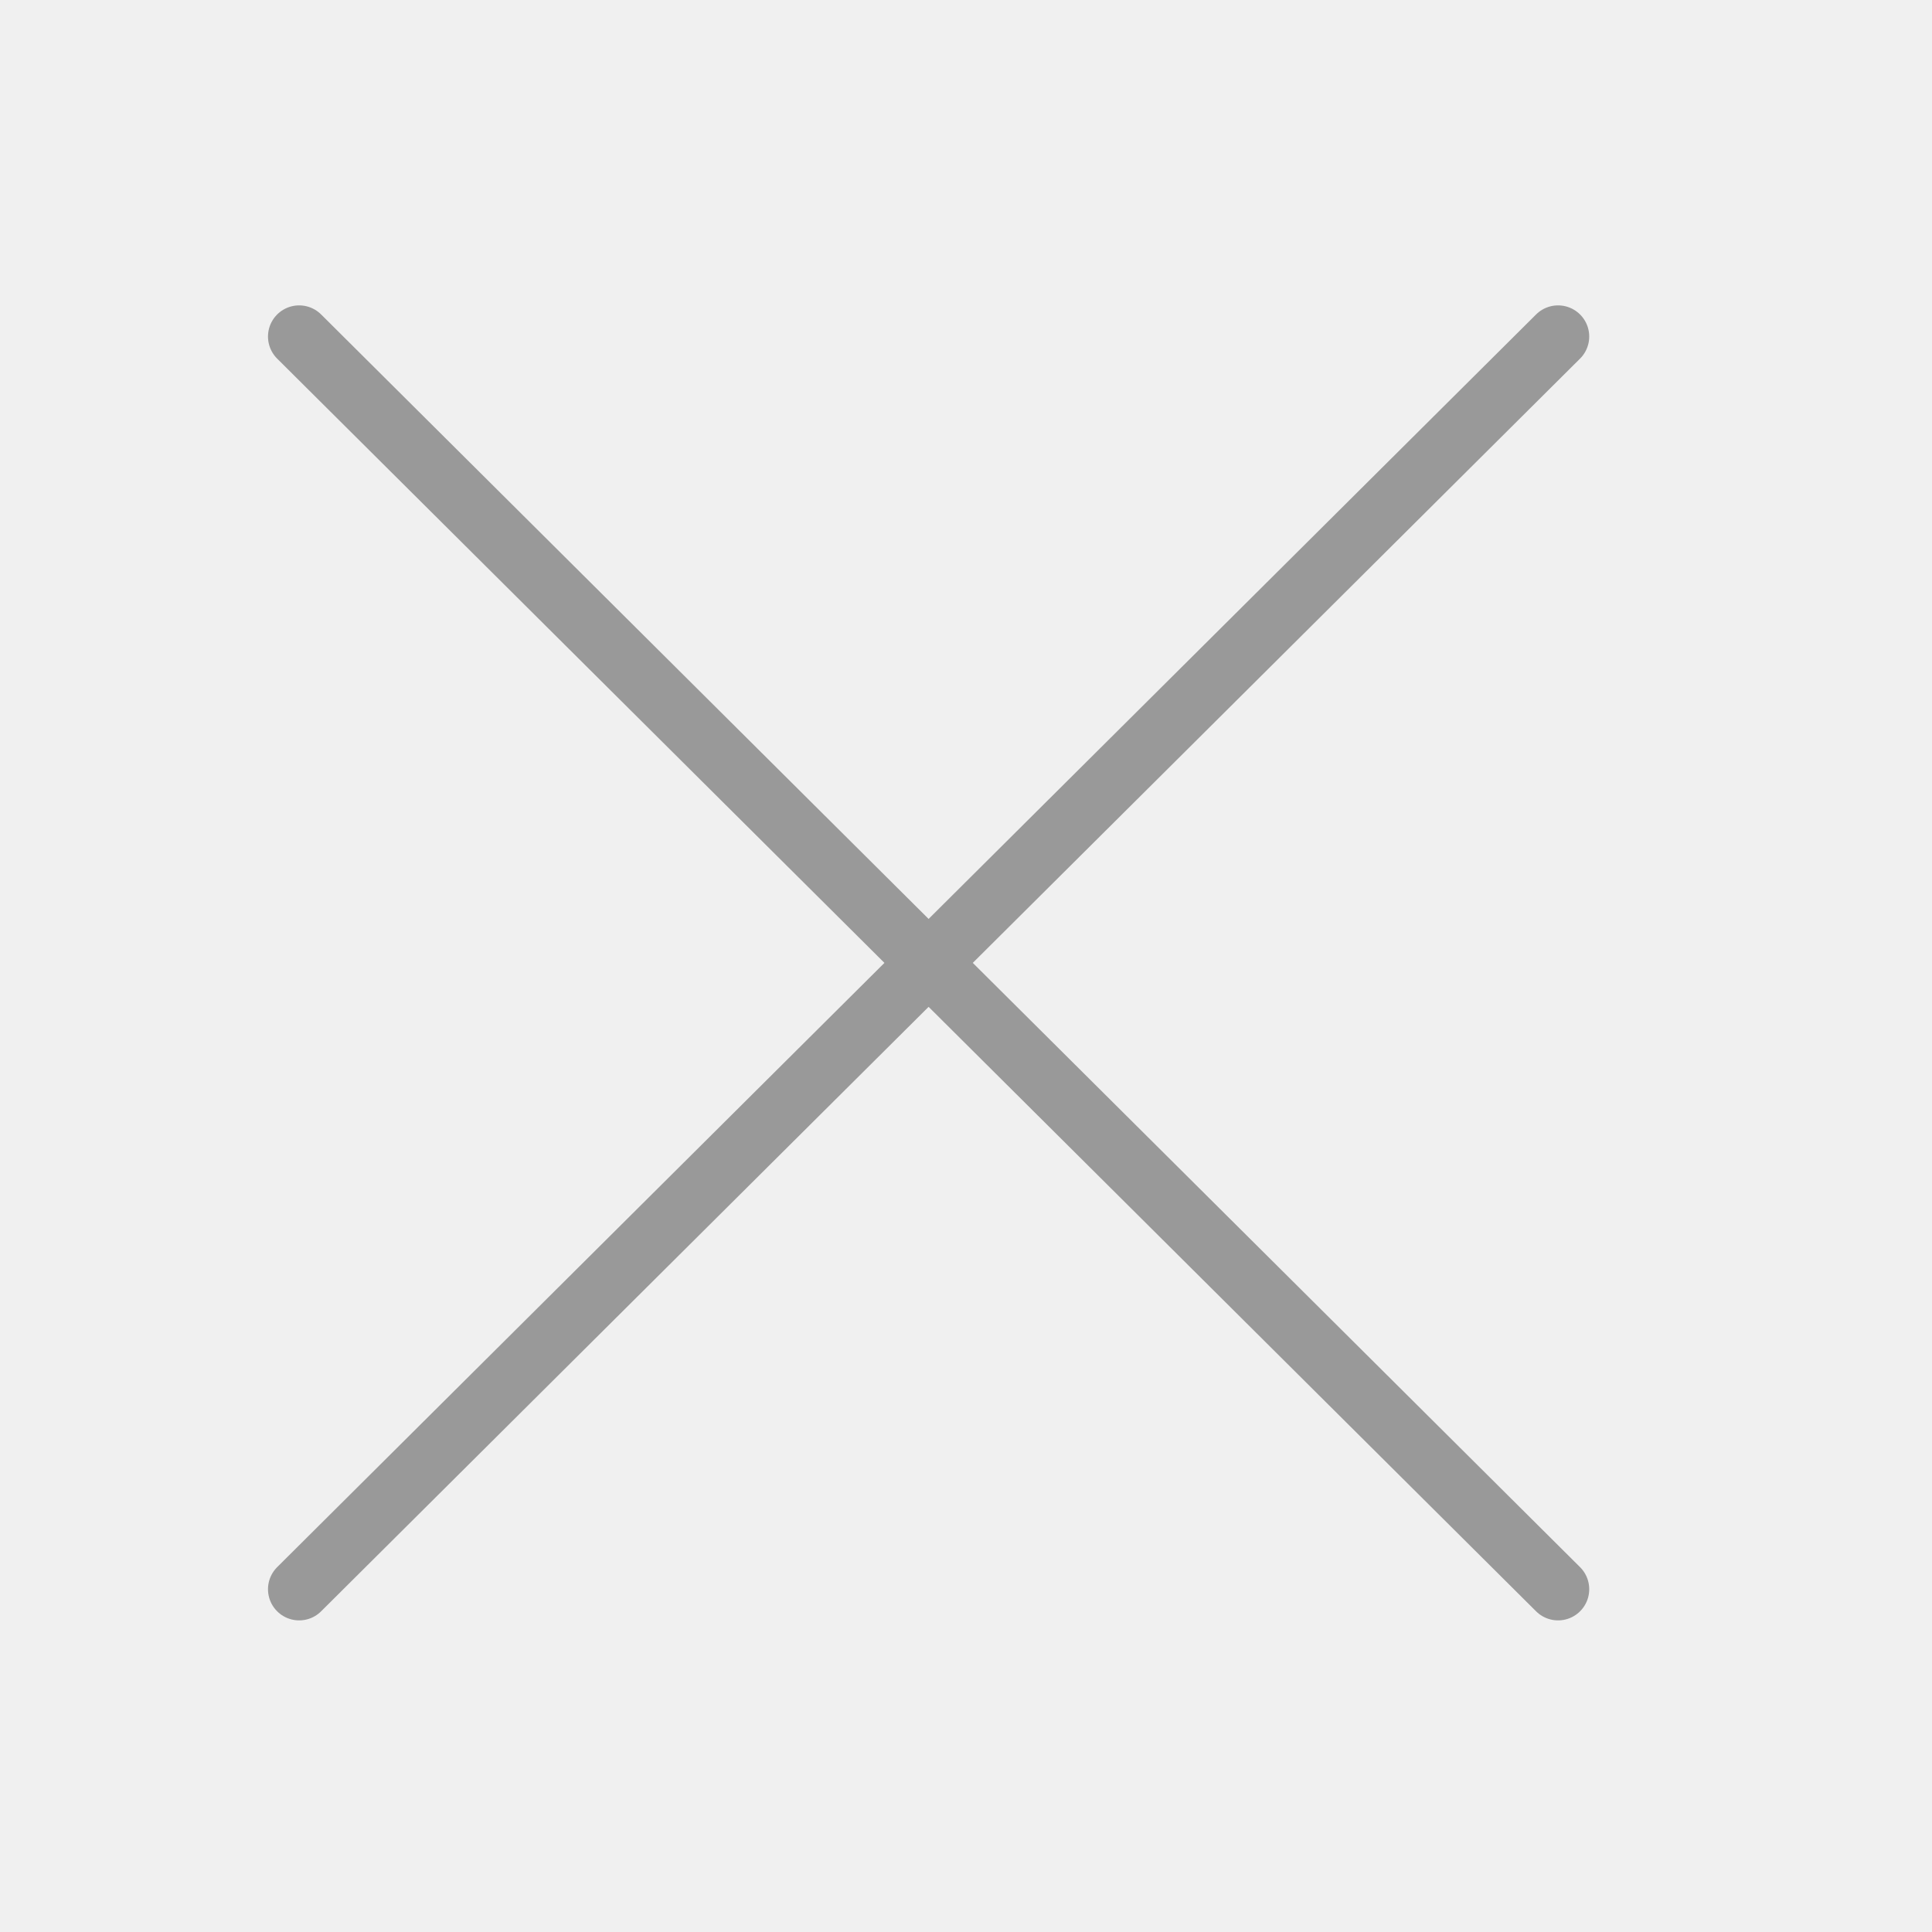
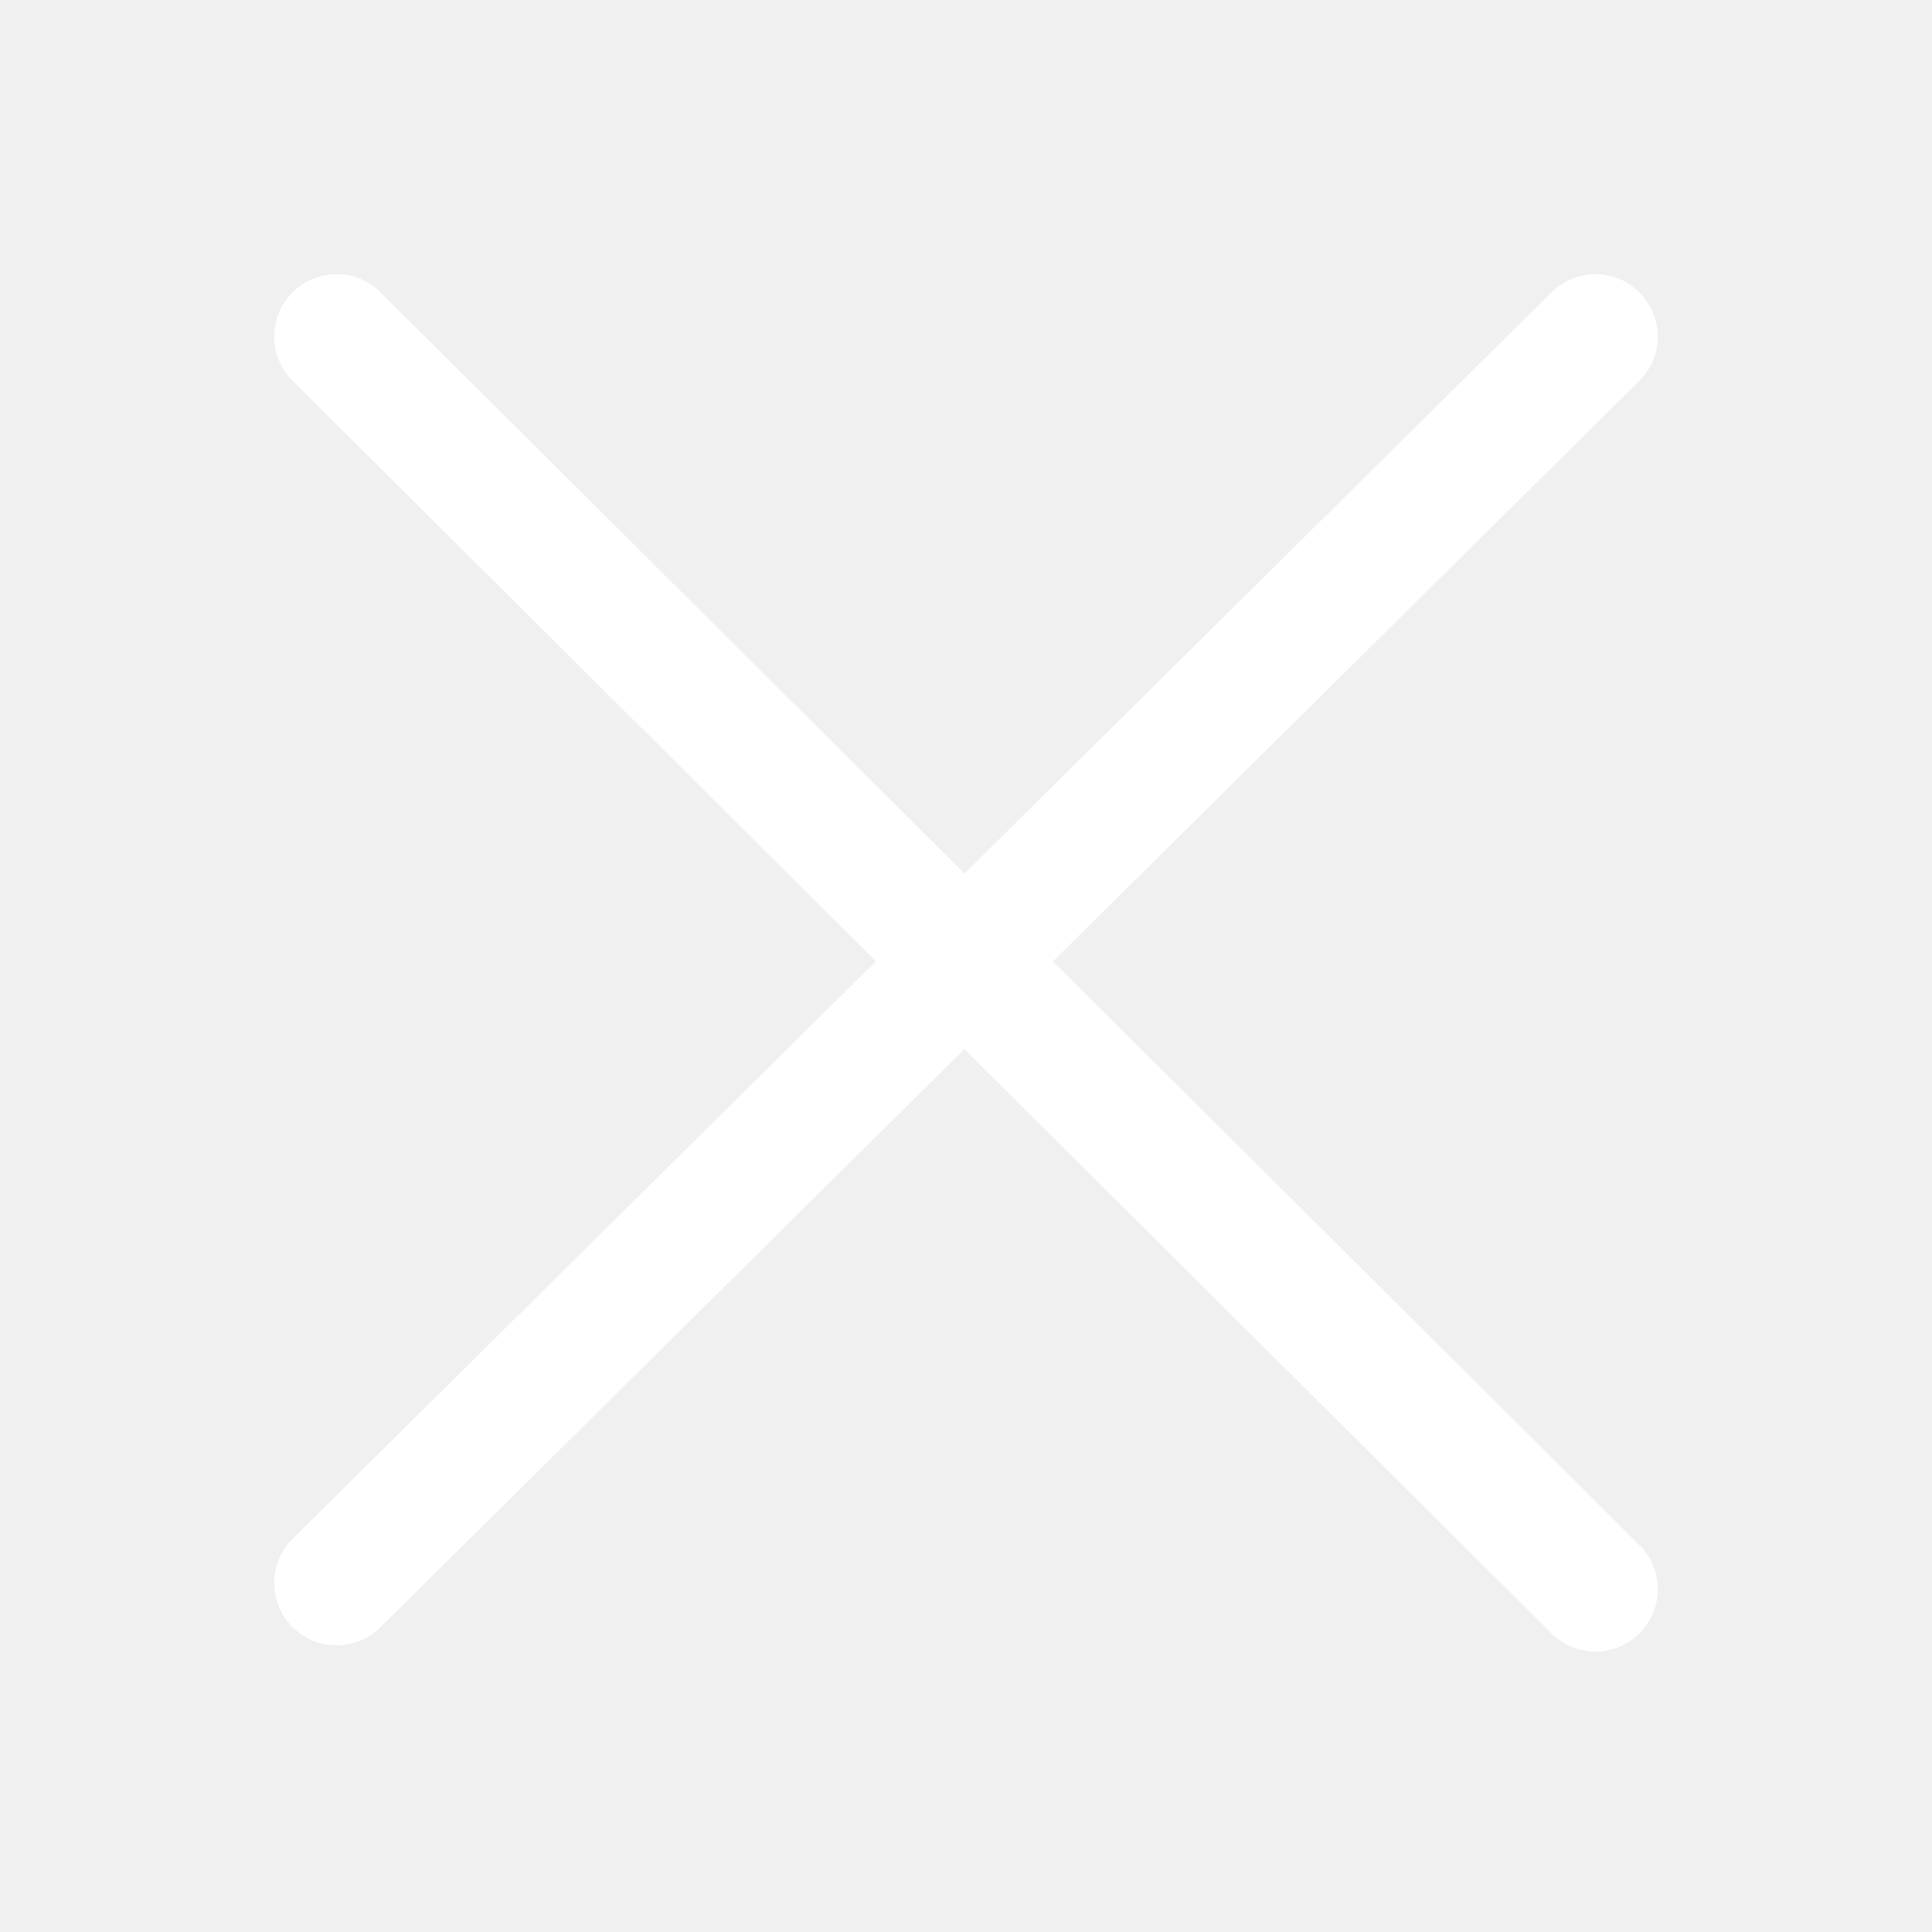
- <svg xmlns="http://www.w3.org/2000/svg" width="31" height="31" viewBox="0 0 31 31">
-   <g fill="none" stroke="#999" stroke-linecap="round" stroke-miterlimit="10">
-     <path d="M4.8 5.4L25 25.5M25 5.4L4.8 25.5" />
-   </g>
+ <svg xmlns="http://www.w3.org/2000/svg" width="31" height="31" viewBox="6 -5 31 31" enable-background="new 6 -5 31 31">
+   <path fill="none" stroke="#fff" stroke-width="2" stroke-linecap="round" stroke-miterlimit="10" d="M11.4.4l20.2 20.1m0-20.1l-20.2 20" />
</svg>
